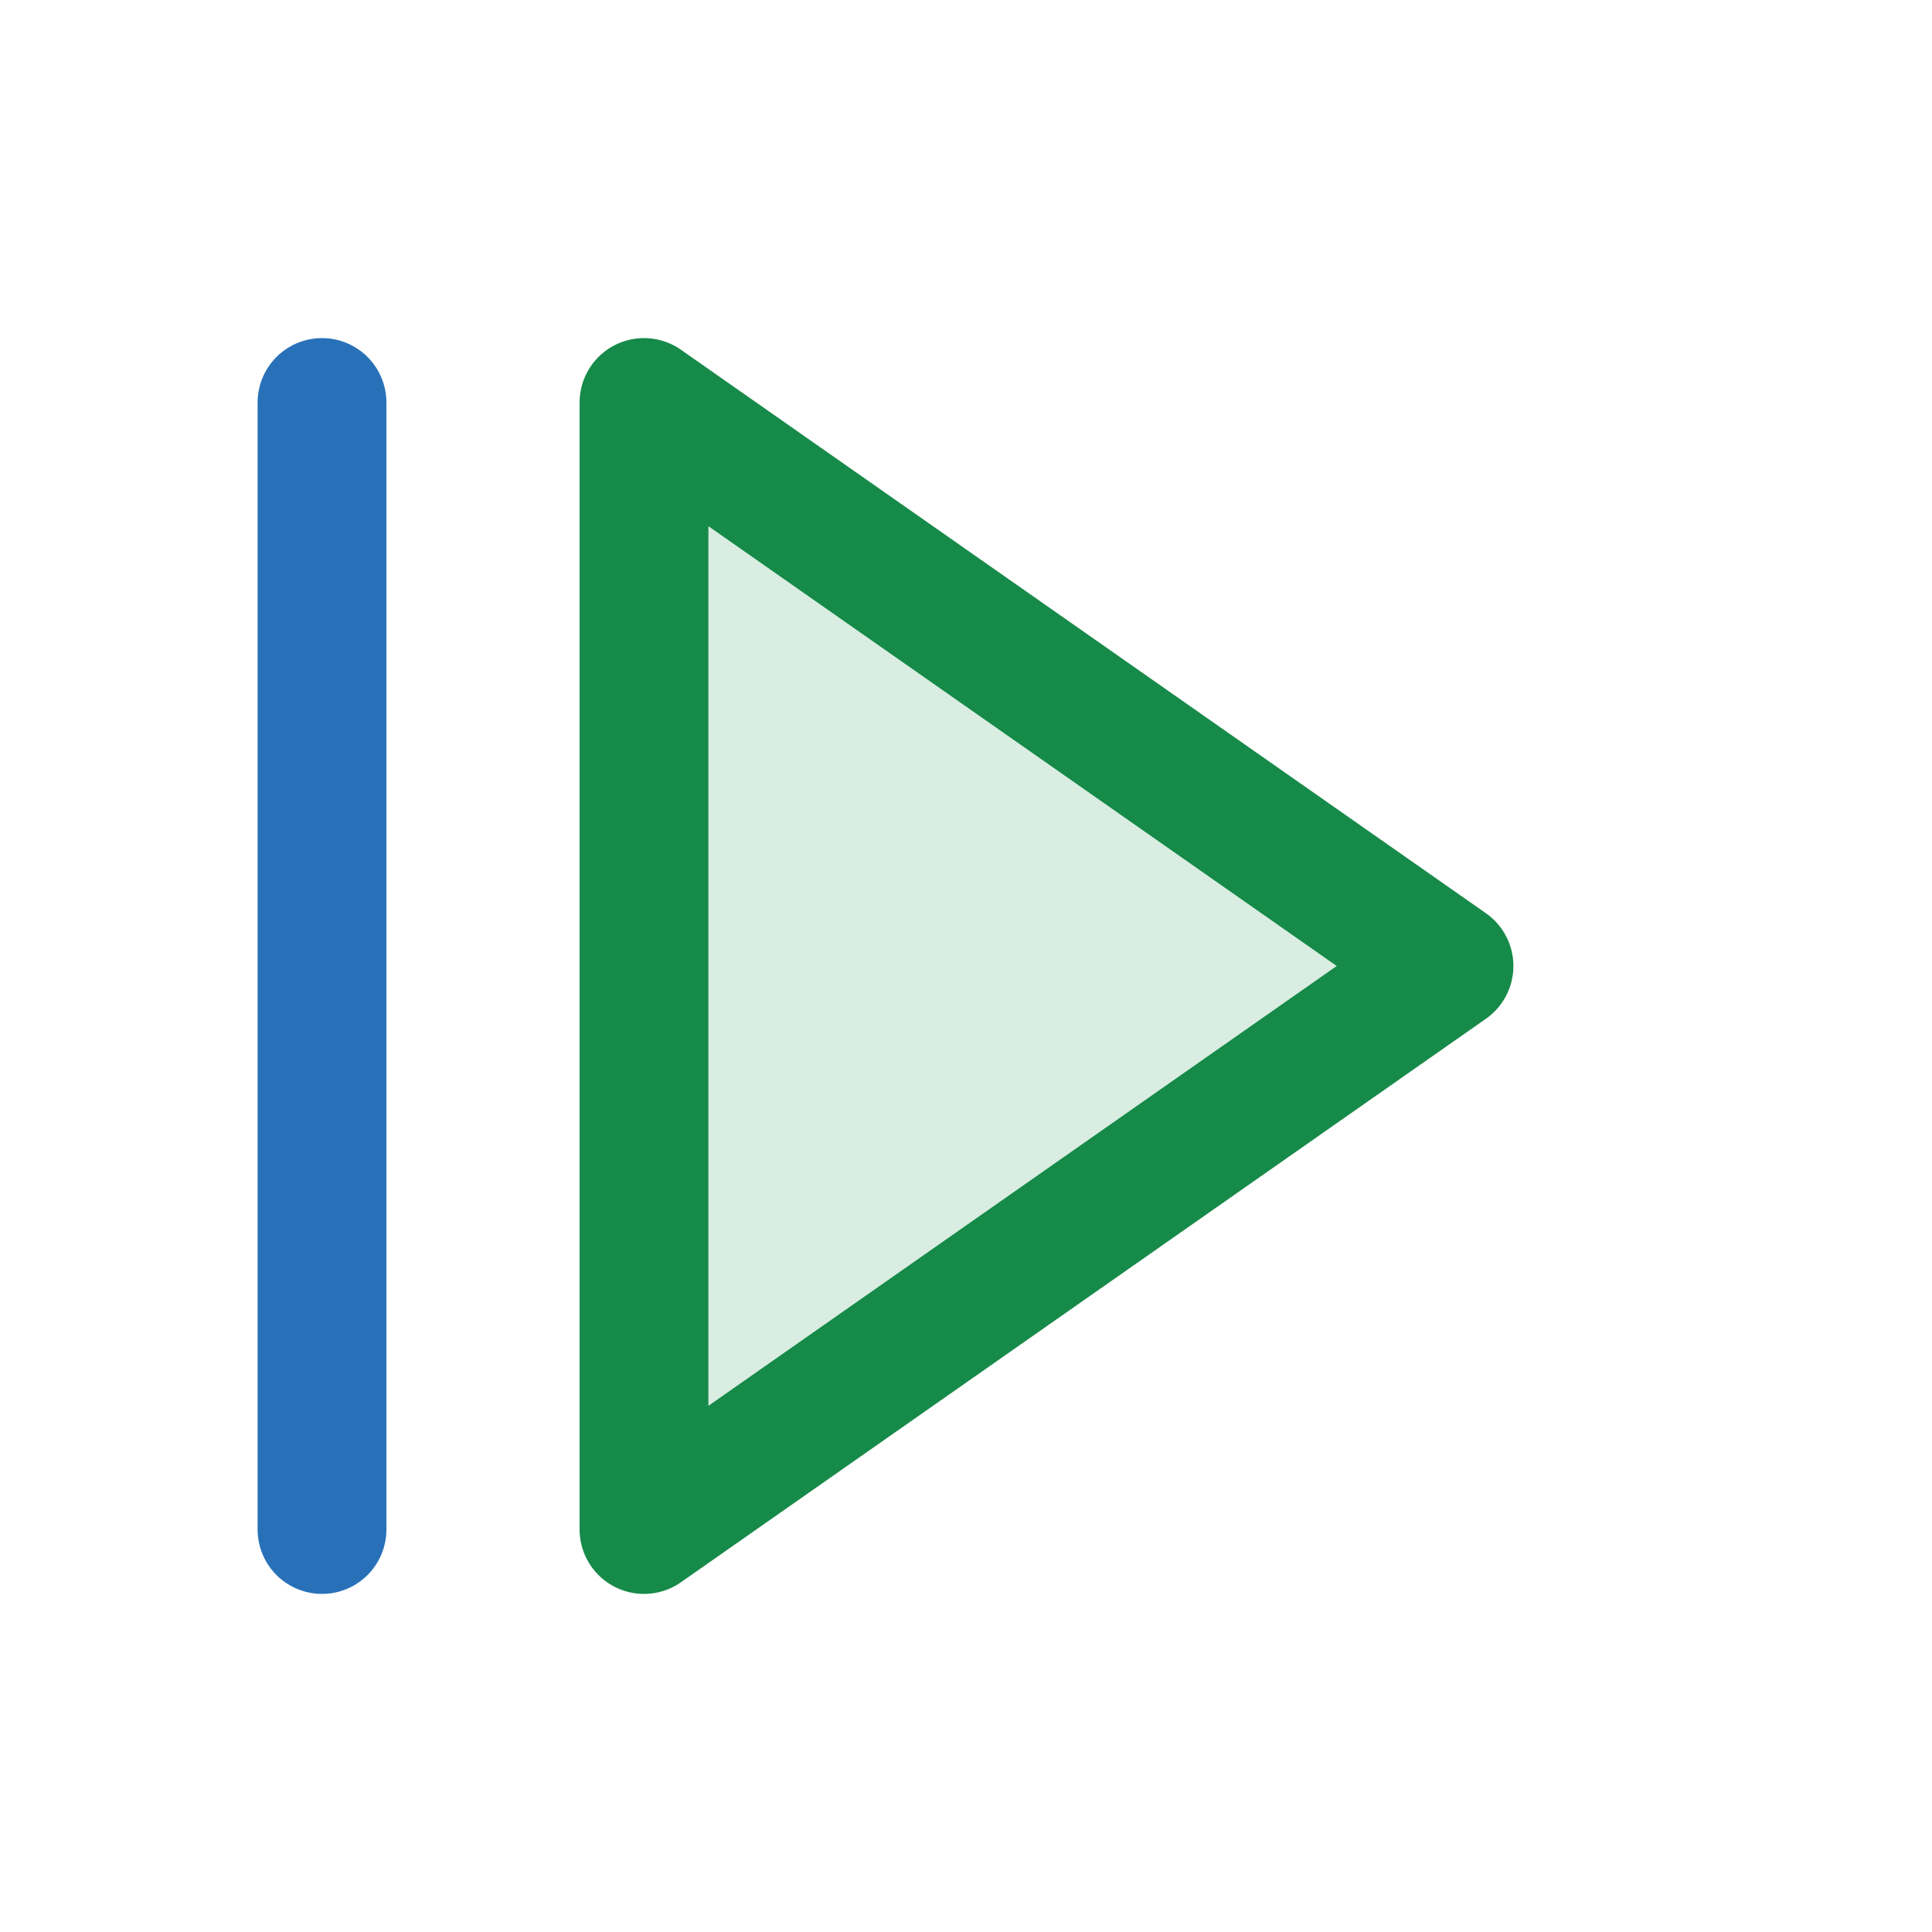
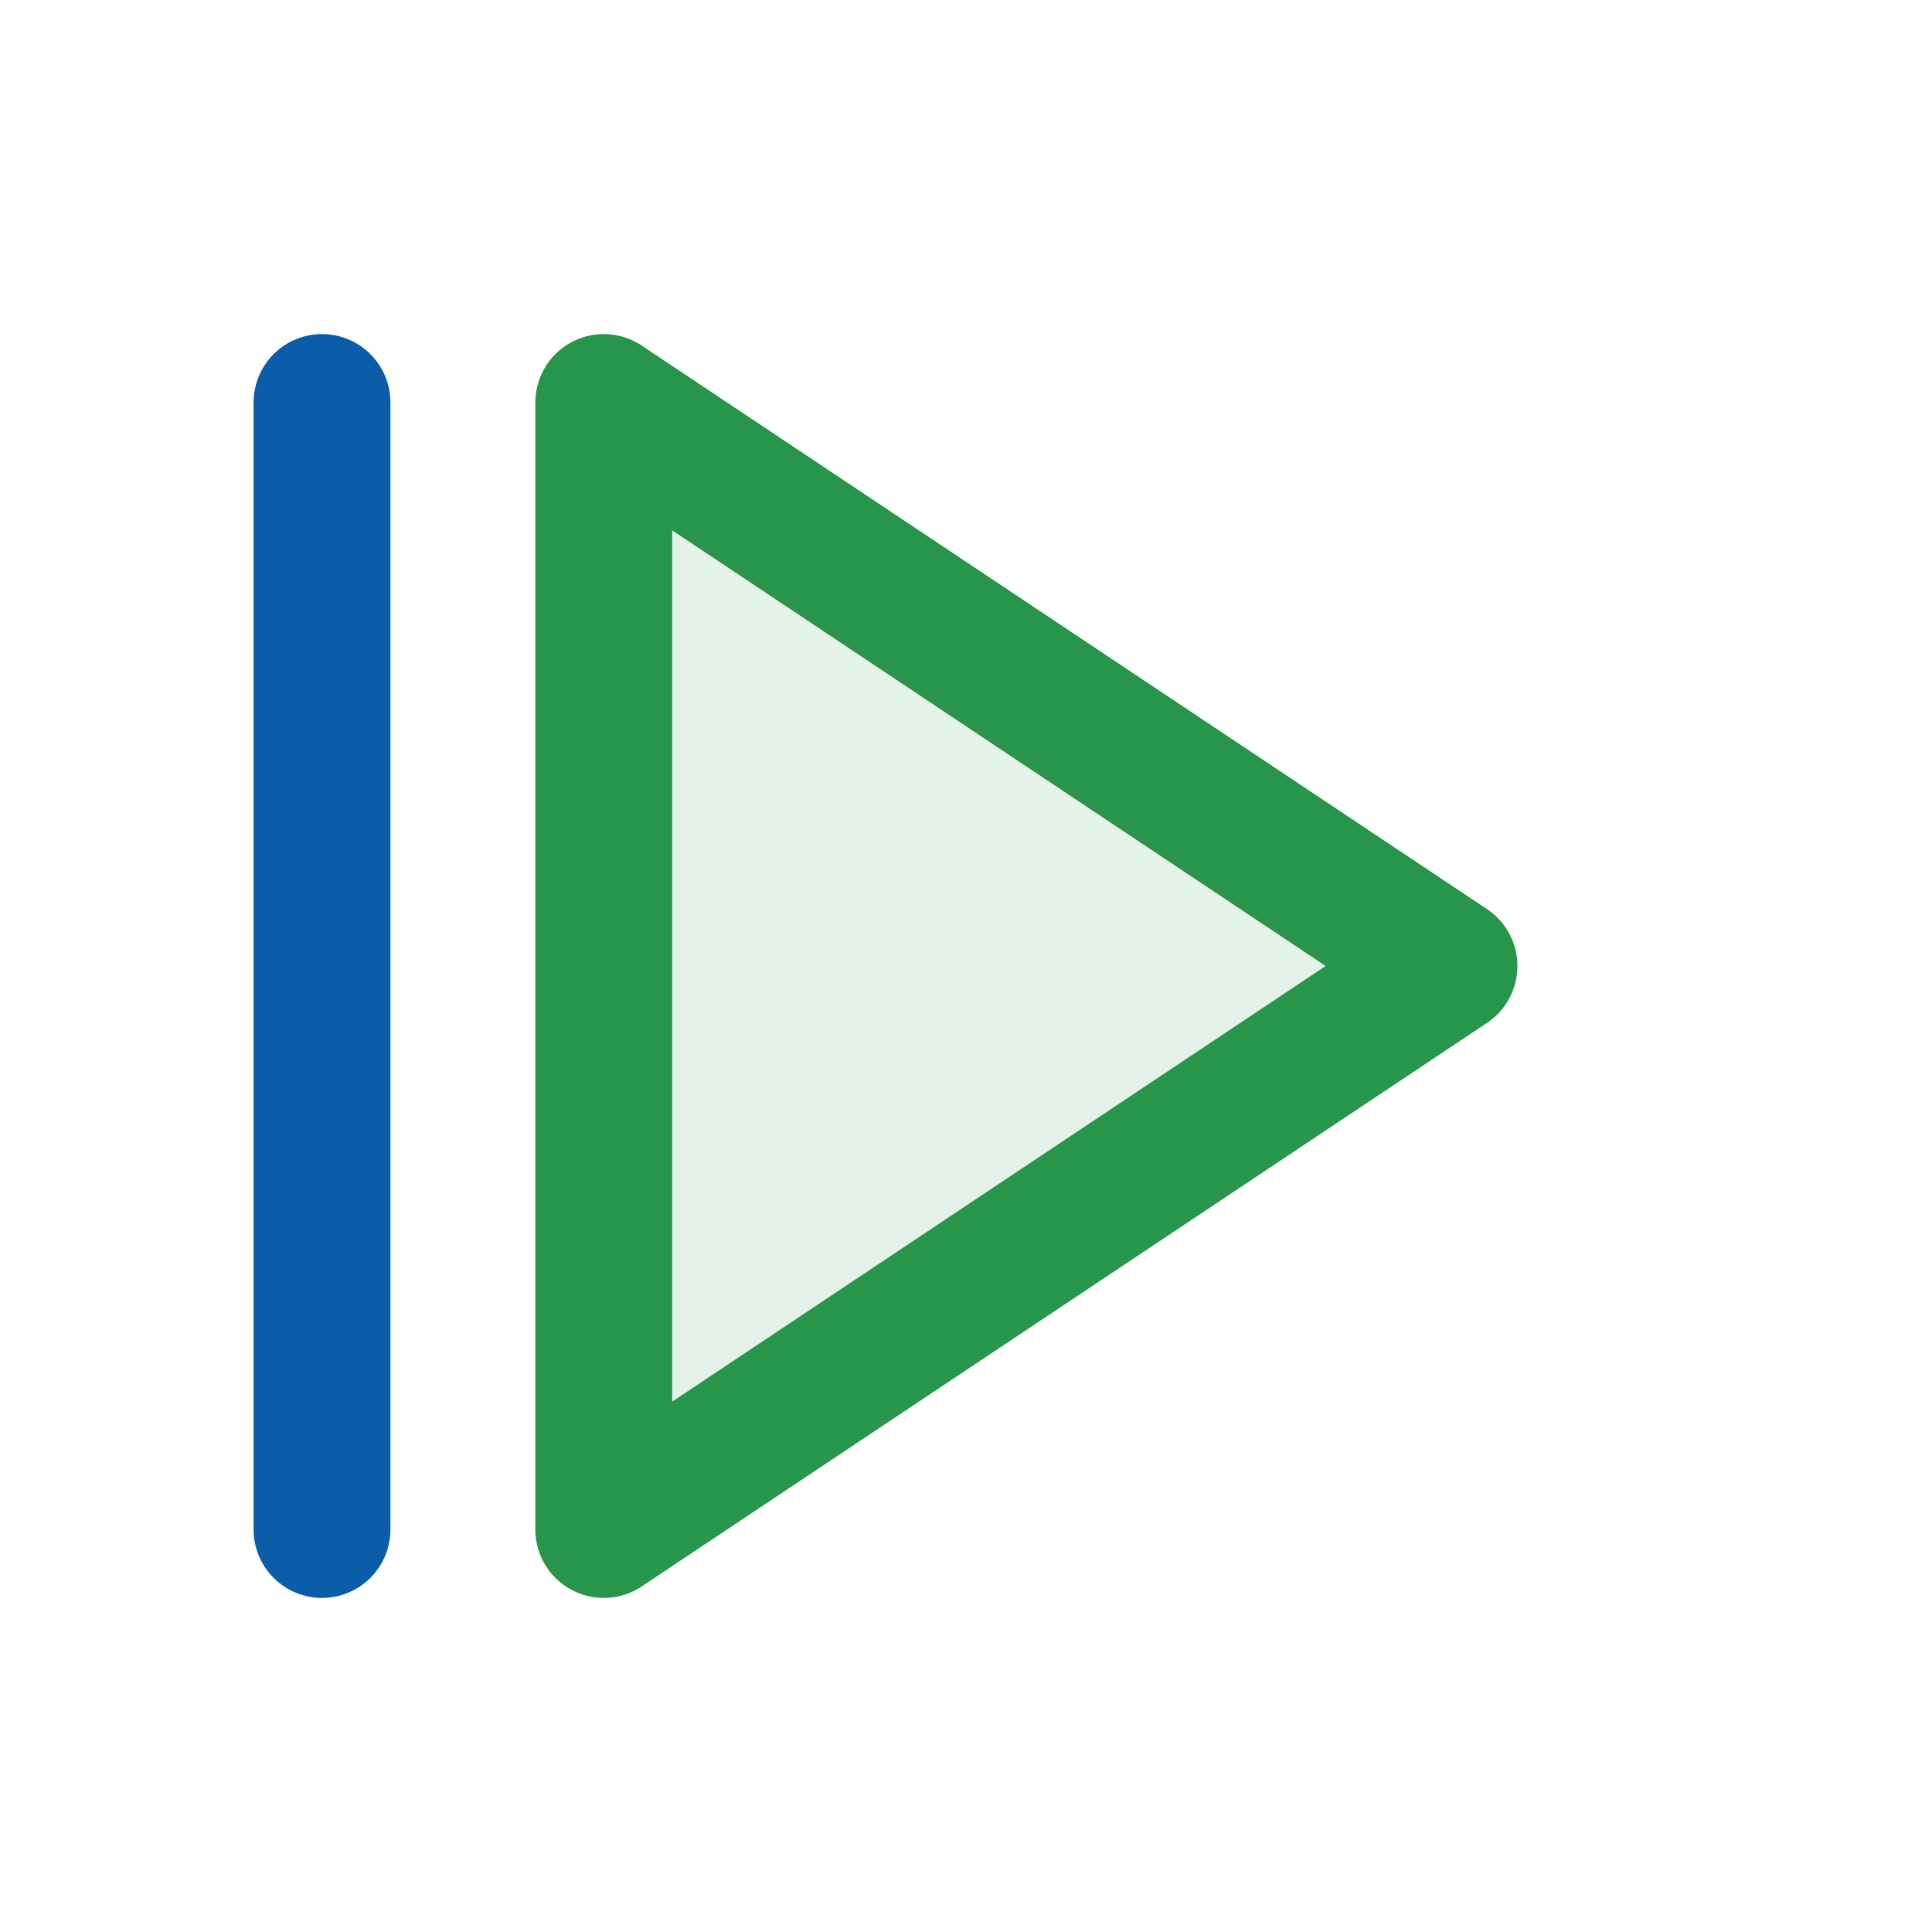
- <svg xmlns="http://www.w3.org/2000/svg" width="24" height="24" viewBox="0 0 24 24" fill="none" stroke="#36536f" stroke-width="1.6" stroke-linecap="round" stroke-linejoin="round">
-   <path d="m8 5 10 7-10 7z" fill="#168a49" fill-opacity=".16" stroke="#168a49" />
-   <path d="M4 5v14" stroke="#2871b9" />
+ <svg xmlns="http://www.w3.org/2000/svg" width="24" height="24" viewBox="0 0 24 24" fill="none" stroke-linecap="round" stroke-linejoin="round">
+   <path d="m7.5 5 10.5 7-10.5 7z" fill="#27954A" fill-opacity=".12" stroke="#27954A" stroke-width="1.7" />
+   <path d="M4 5v14" stroke="#0B5DAA" stroke-width="1.7" />
</svg>
